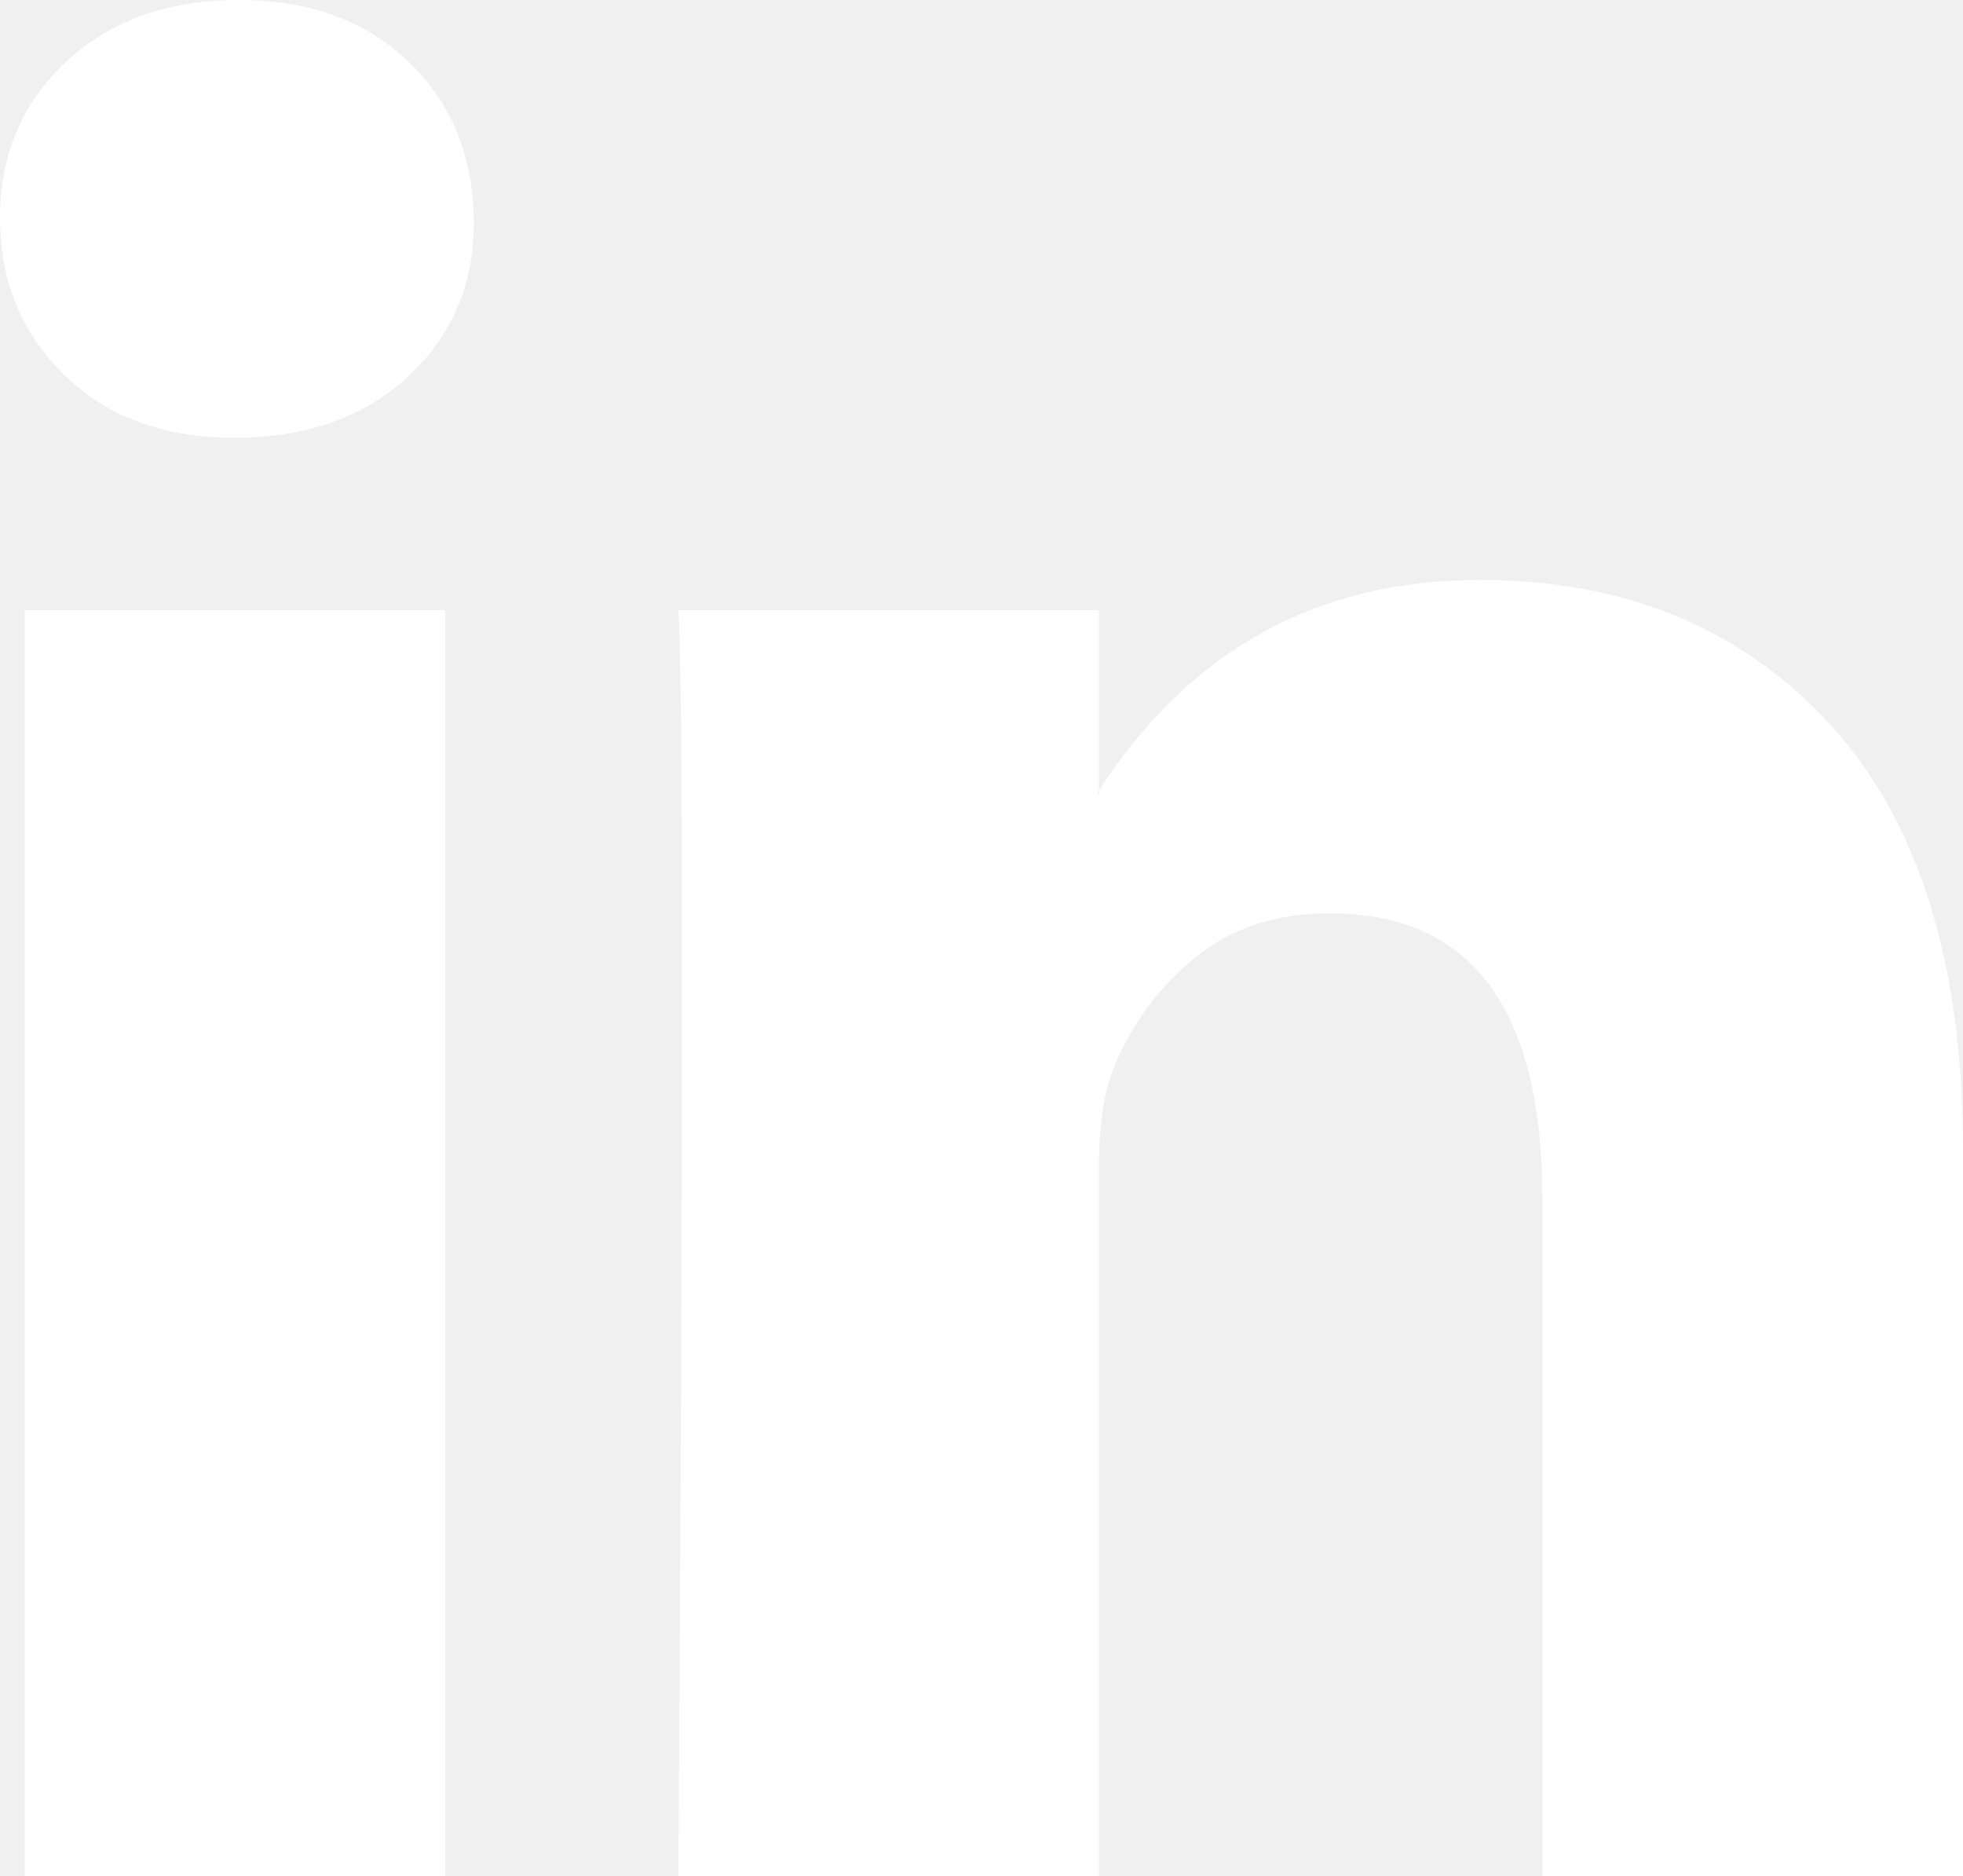
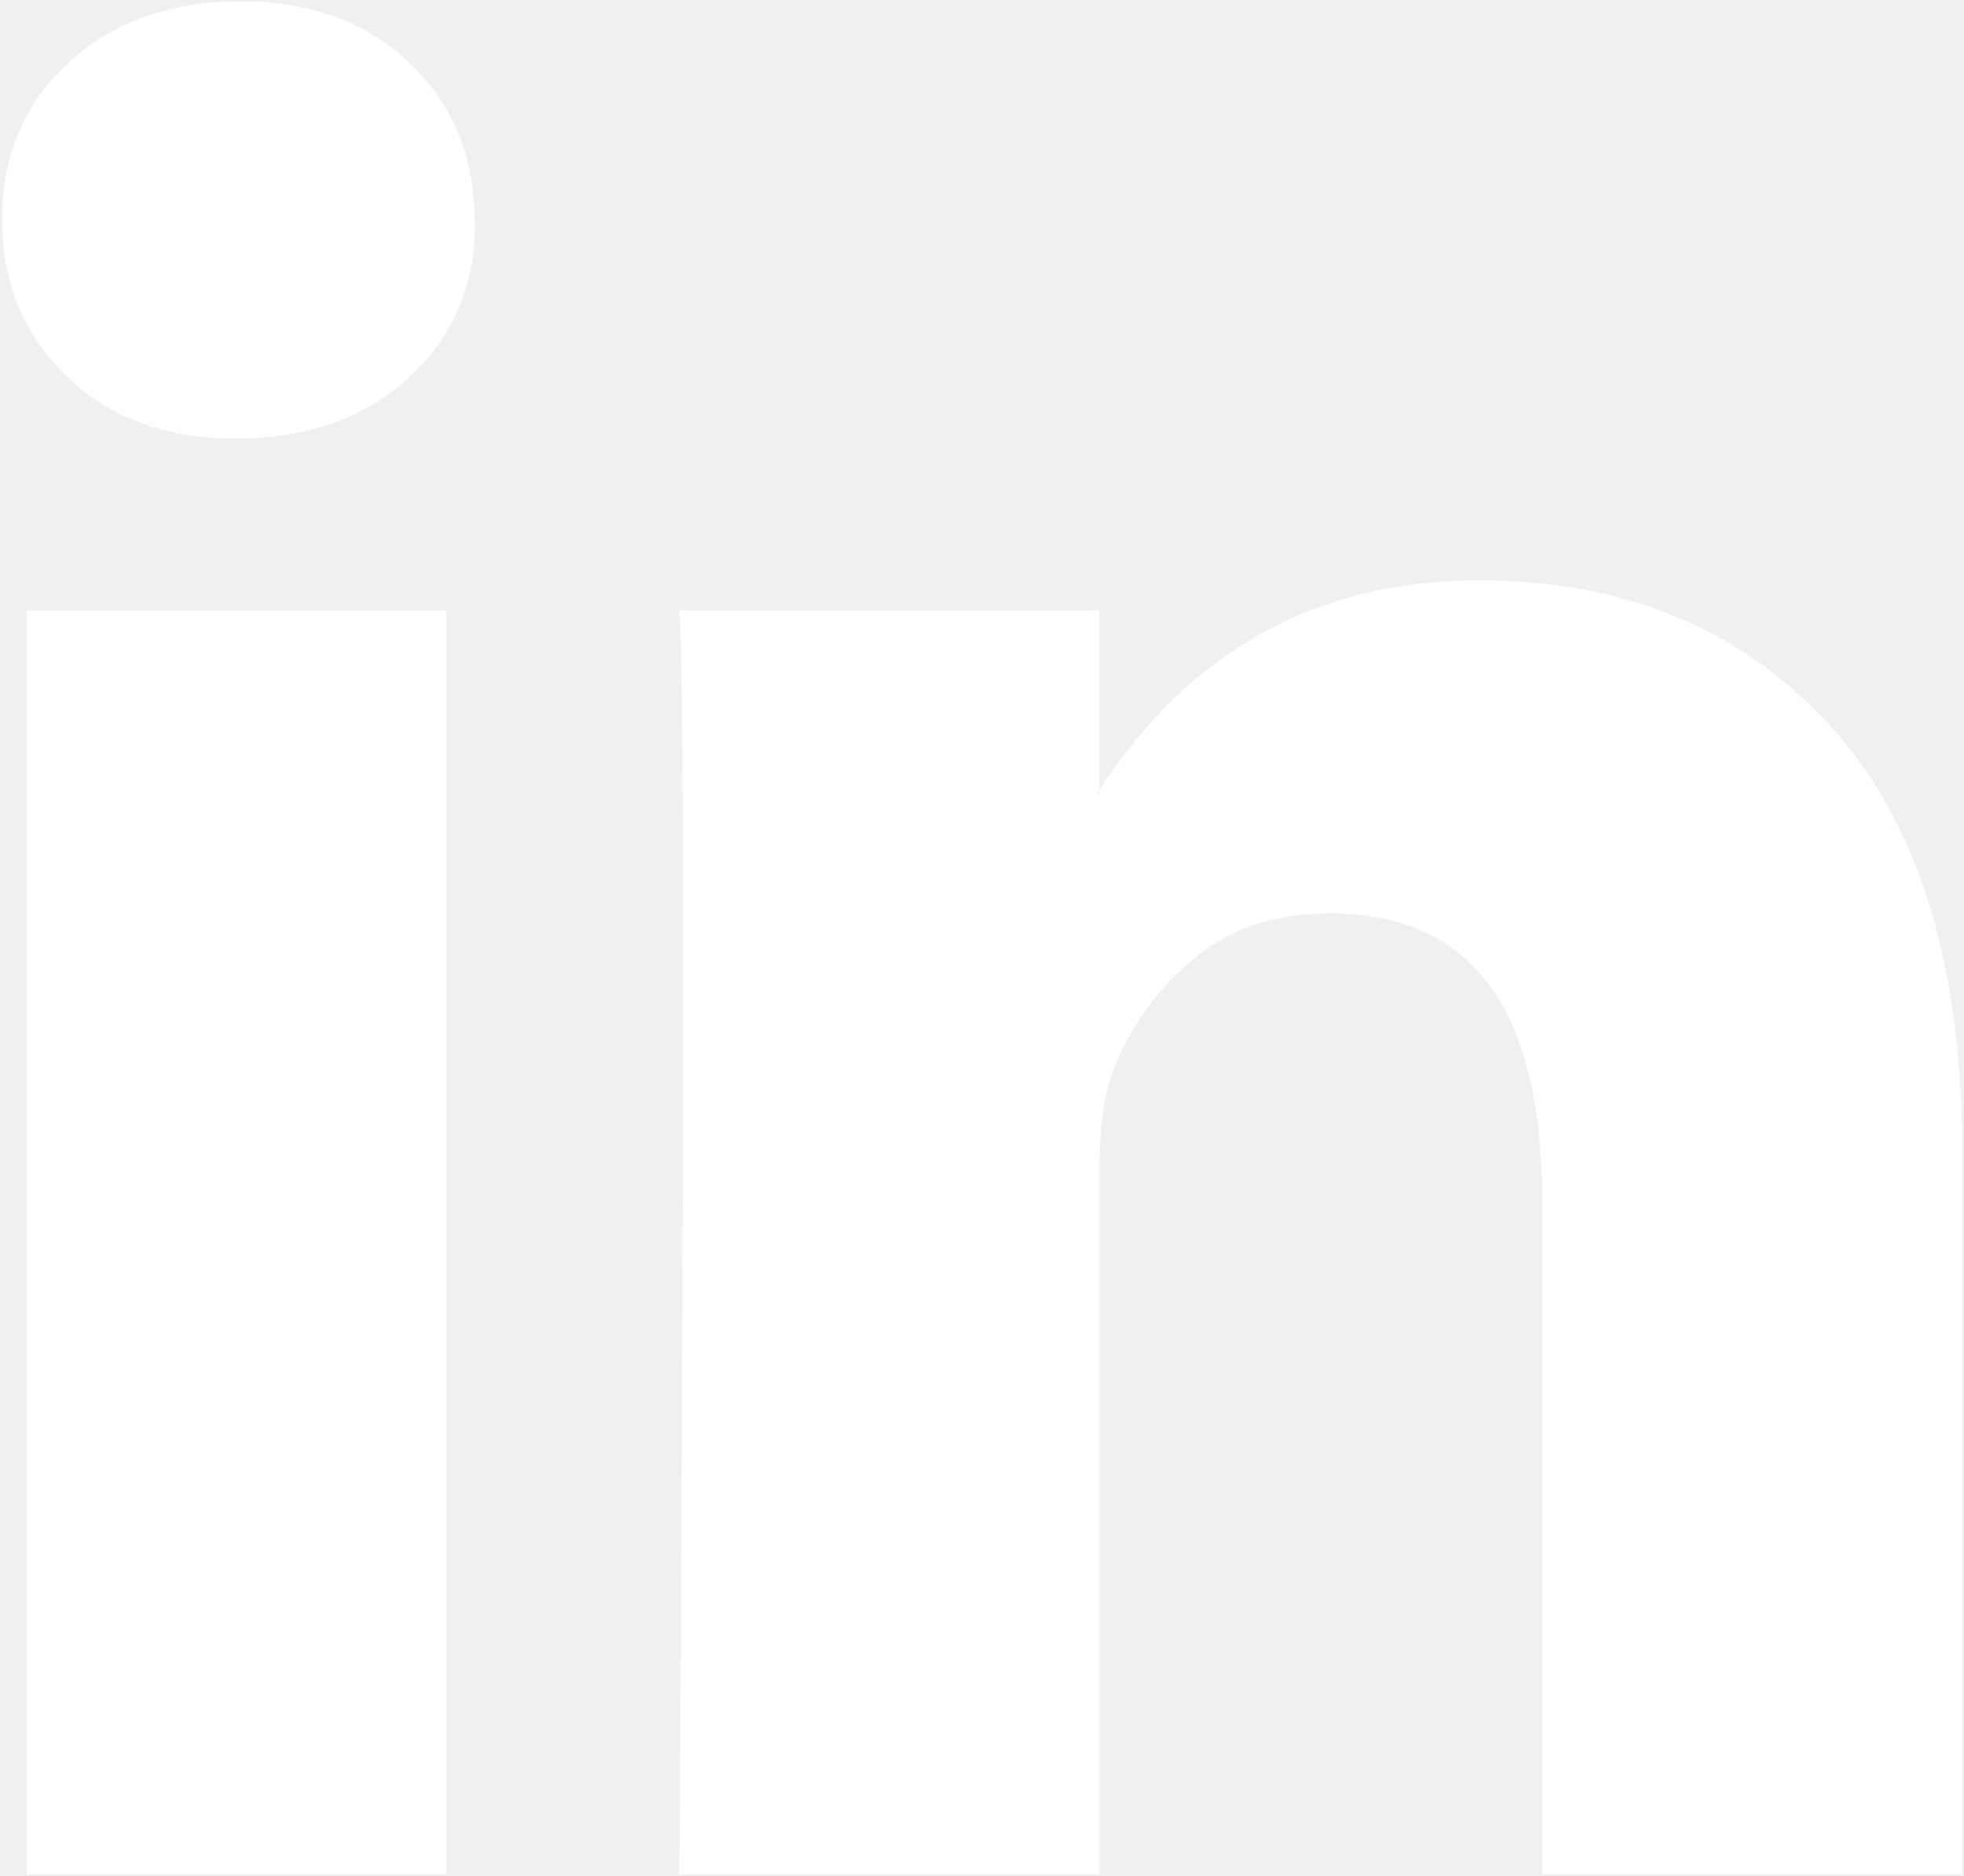
- <svg xmlns="http://www.w3.org/2000/svg" version="1.1" id="Layer_1" x="0px" y="0px" viewBox="0 0 2500 2389" style="enable-background:new 0 0 2500 2389;" xml:space="preserve">
+ <svg xmlns="http://www.w3.org/2000/svg" version="1.1" id="Layer_1" x="0px" y="0px" viewBox="0 0 1002 957" style="enable-background:new 0 0 1002 957;" xml:space="preserve">
  <style type="text/css">
	.st0{fill:#FFFFFF;}
</style>
-   <path class="st0" d="M0,277.5c0-80.4,28.2-146.8,84.5-199.1C140.8,26.1,214,0,304.1,0c88.5,0,160.1,25.7,214.8,77.2  c56.3,53.1,84.5,122.3,84.5,207.5c0,77.2-27.3,141.6-82,193.1c-56.3,53.1-130.3,79.6-222,79.6h-2.4c-88.5,0-160.1-26.5-214.8-79.6  S0,357.9,0,277.5z M31.4,2389V777h535.7v1612H31.4z M863.9,2389h535.7v-900.1c0-56.3,6.4-99.7,19.3-130.3  c22.5-54.7,56.7-101,102.6-138.8c45.8-37.8,103.4-56.7,172.5-56.7c180.2,0,270.3,121.5,270.3,364.4V2389H2500v-924.2  c0-238.1-56.3-418.7-168.9-541.7c-112.6-123.1-261.4-184.6-446.4-184.6c-207.5,0-369.2,89.3-485,267.9v4.8h-2.4l2.4-4.8V777H863.9  c3.2,51.5,4.8,211.5,4.8,480.2C868.7,1525.9,867.1,1903.2,863.9,2389z" />
+   <path class="st0" d="M1,111.7C1,79.5,12.3,53,34.8,32.1S86.6,0.7,122.6,0.7c35.4,0,64,10.3,85.9,30.9c22.5,21.2,33.8,48.9,33.8,83  c0,30.9-10.9,56.6-32.8,77.2c-22.5,21.2-52.1,31.9-88.8,31.9h-1c-35.4,0-64-10.6-85.9-31.9S1,143.9,1,111.7z" />
+   <rect x="13.5" y="311.5" class="st0" width="214.3" height="644.8" />
+   <path class="st0" d="M346.6,956.3h214.3v-360c0-22.5,2.6-39.9,7.7-52.1c9-21.9,22.7-40.4,41-55.5s41.3-22.7,69-22.7  c72.1,0,108.1,48.6,108.1,145.8v344.6H1001V586.6c0-95.2-22.5-167.5-67.6-216.7s-104.6-73.8-178.6-73.8c-83,0-147.7,35.7-194,107.1  v1.9h-1l1-1.9v-91.7H346.6c1.3,20.6,1.9,84.6,1.9,192.1S347.8,762,346.6,956.3z" />
</svg>
